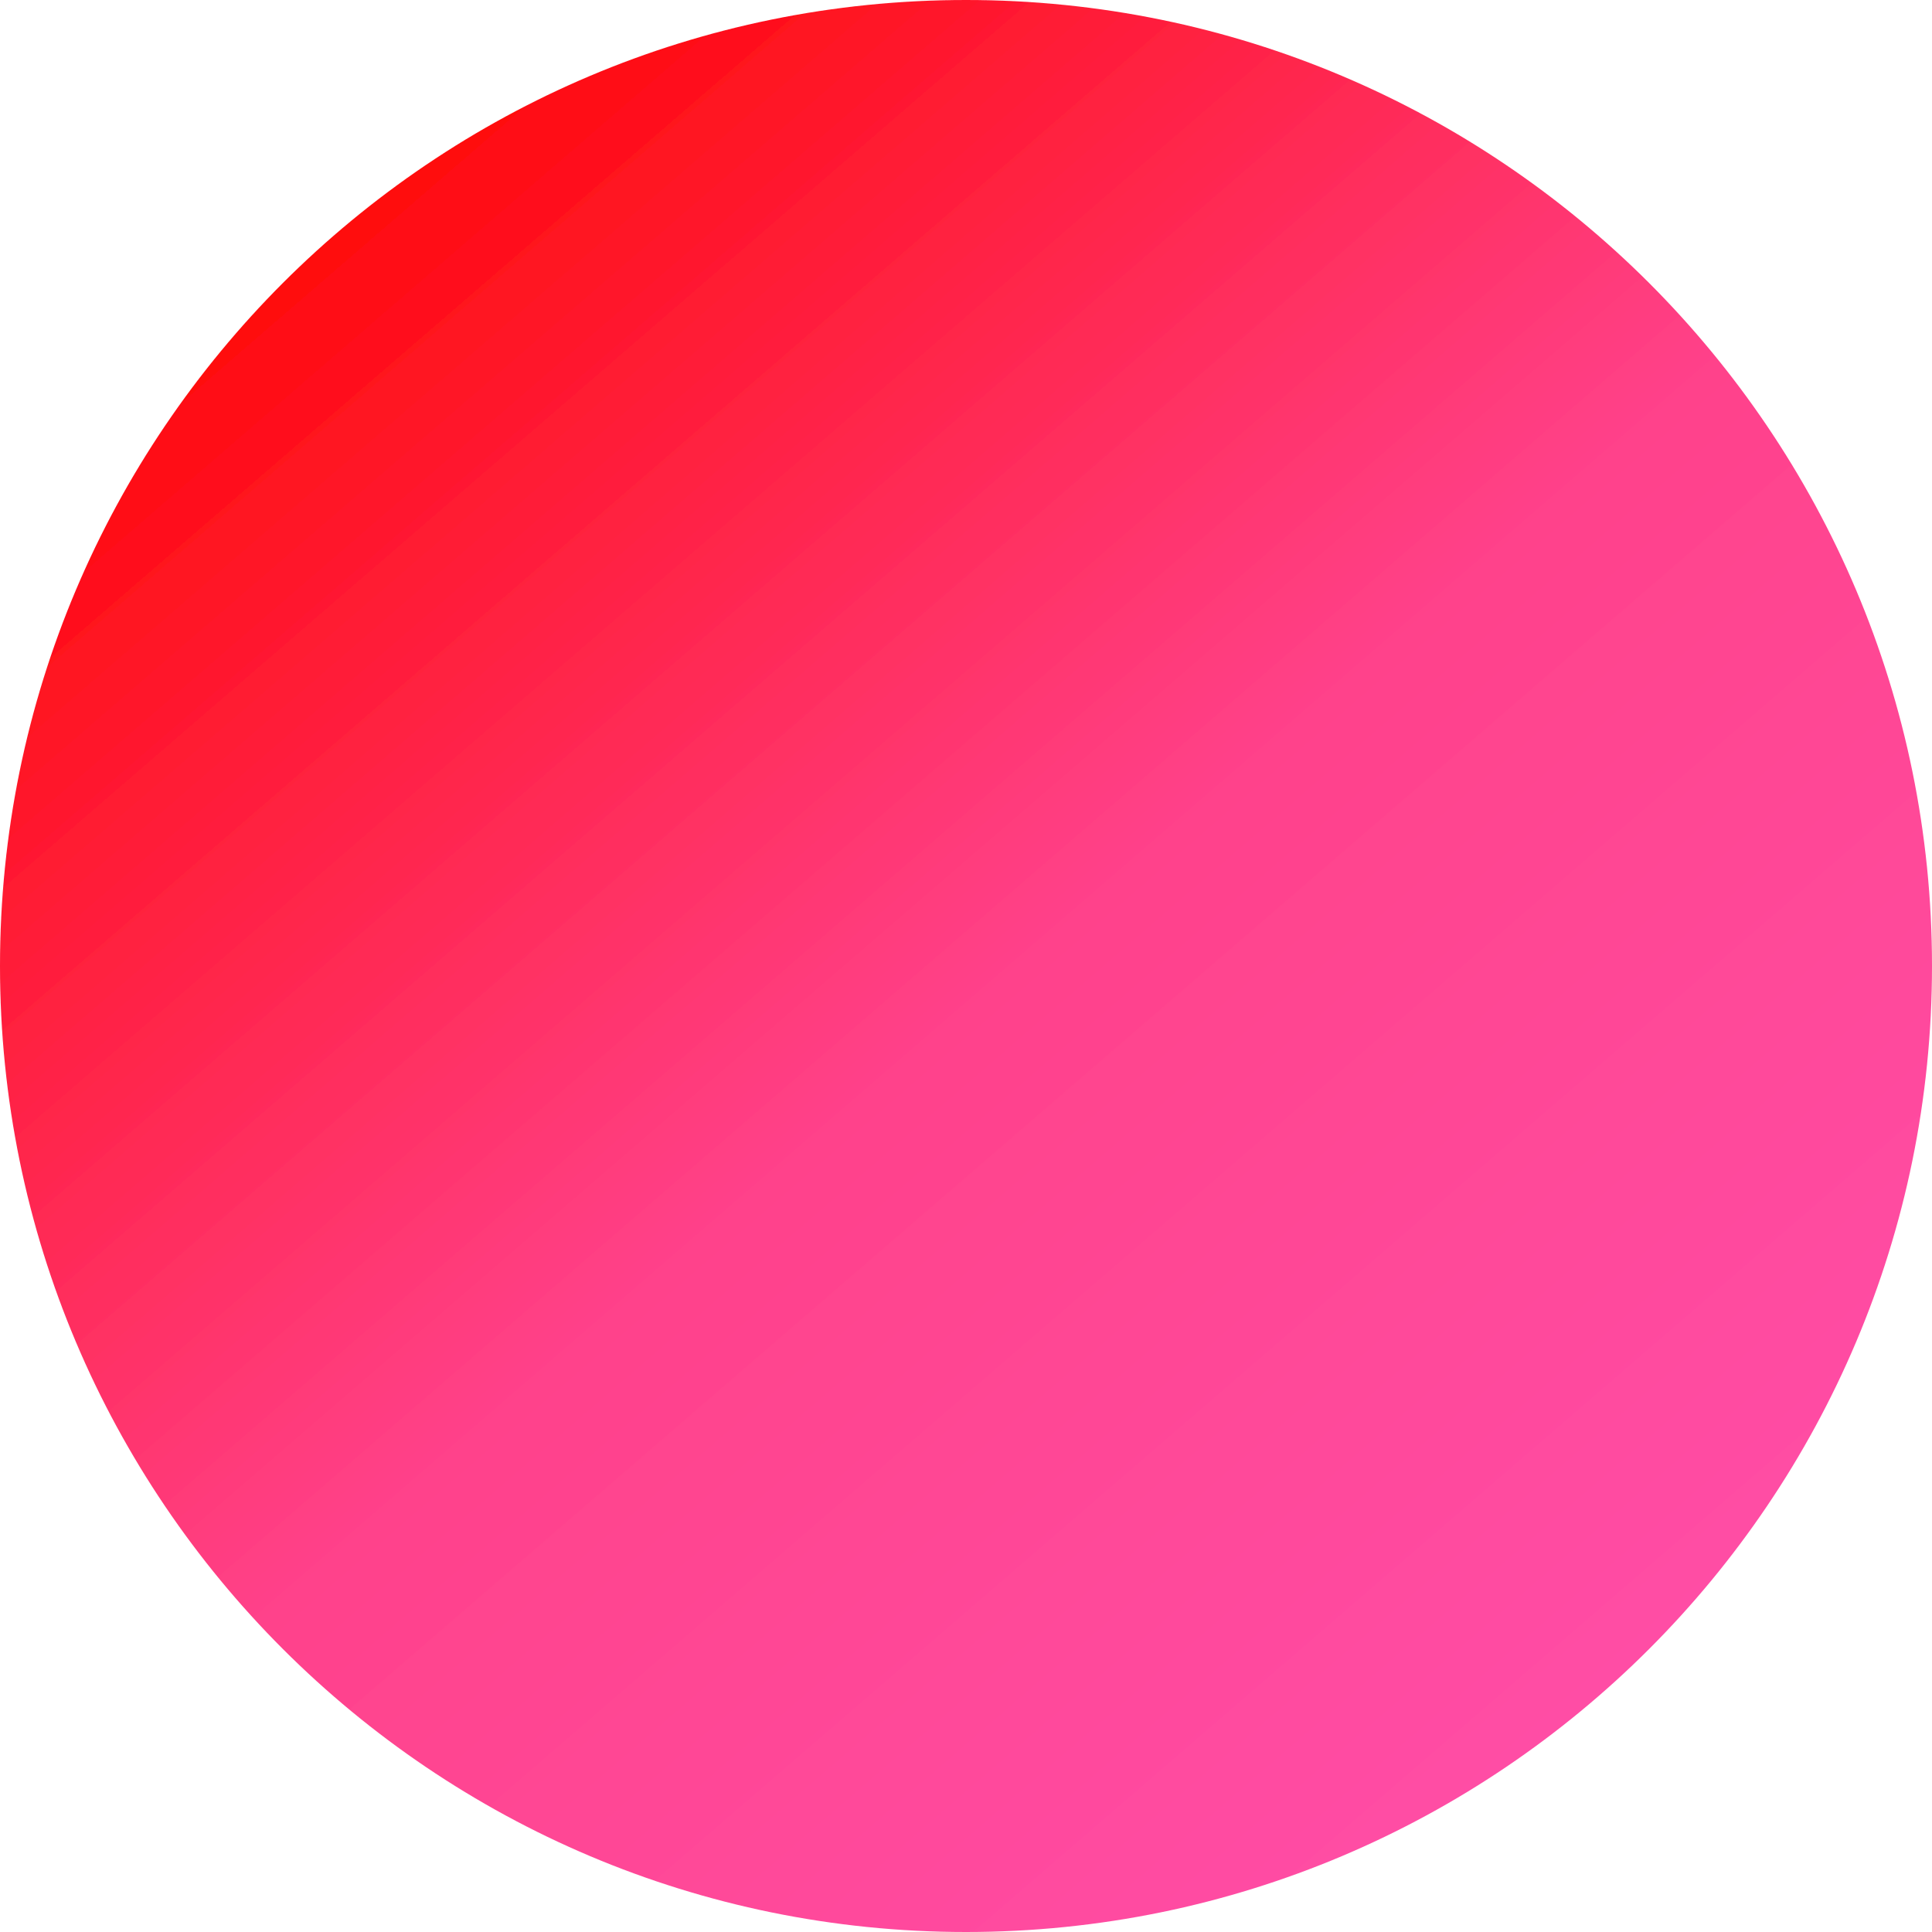
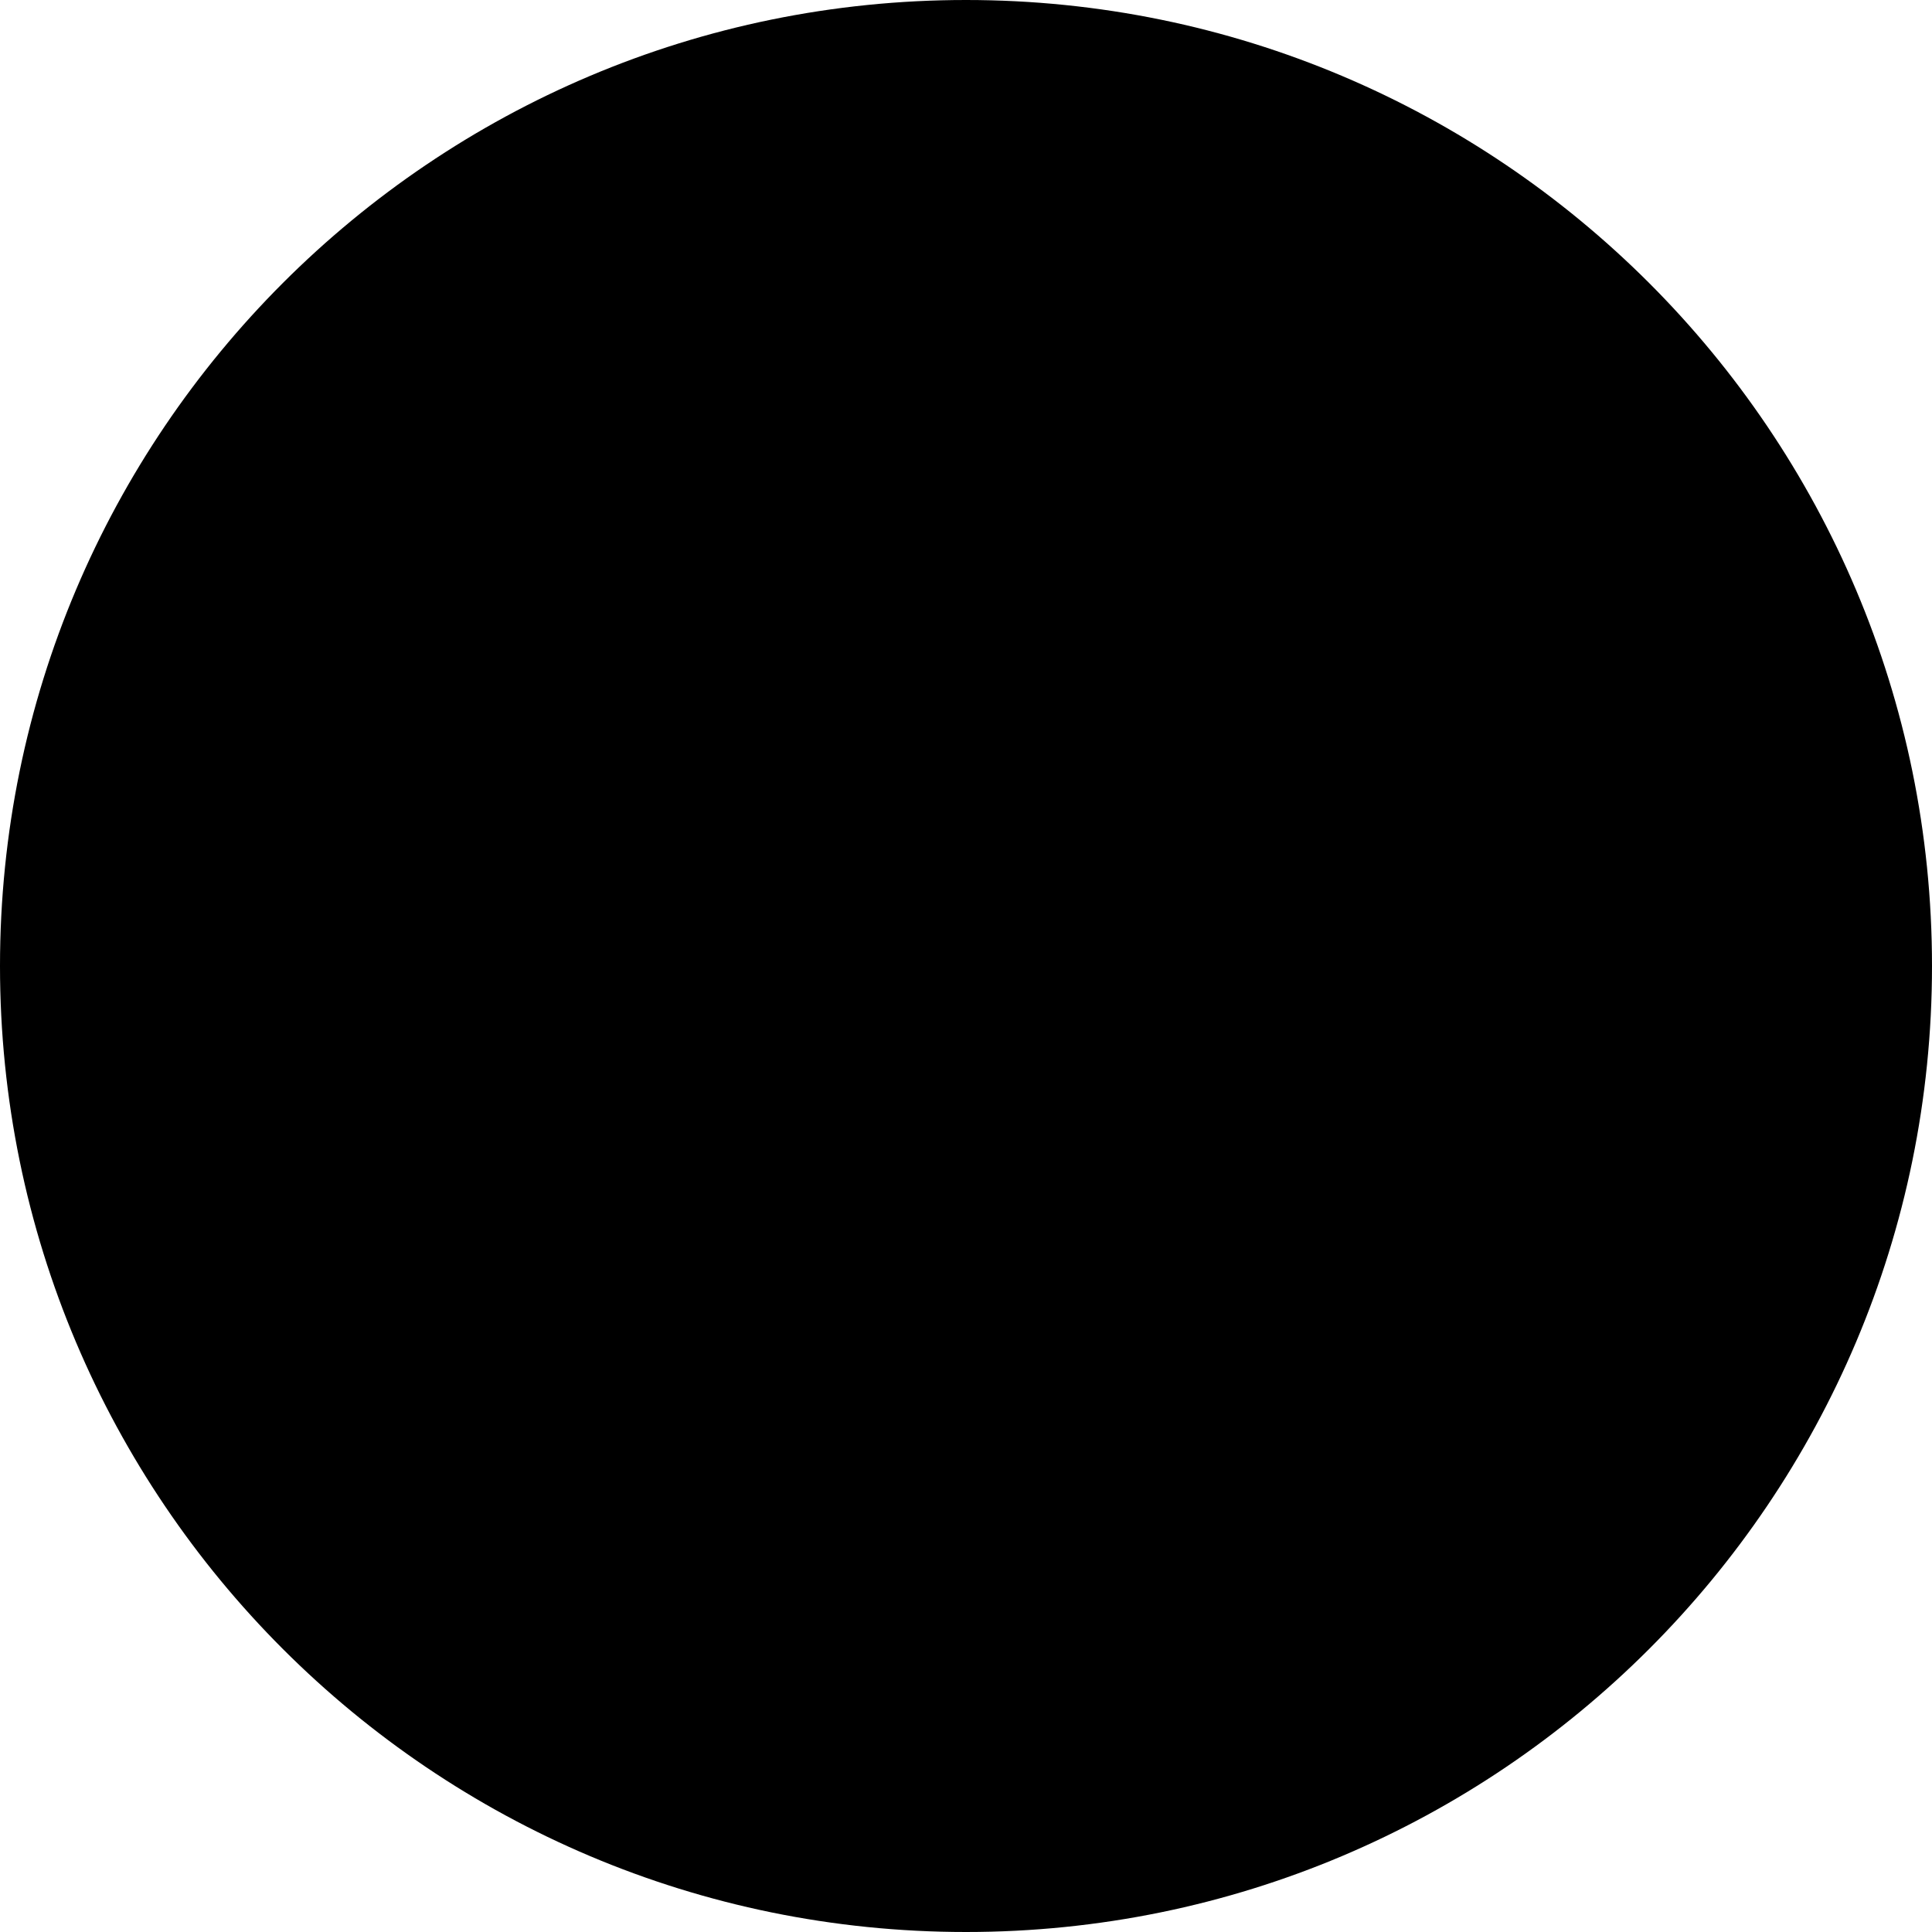
<svg xmlns="http://www.w3.org/2000/svg" width="969" height="969">
  <defs>
    <linearGradient id="a" x1="16.1%" x2="88.6%" y1="7.7%" y2="91.7%">
-       <stop offset="0%" stop-color="#FF0503" />
-       <stop offset="50.5%" stop-color="#FF428B" />
-       <stop offset="100%" stop-color="#FF4FA9" />
-       <stop offset="100%" stop-color="#FF4FA9" stop-opacity=".7" />
+       <stop offset="0%" stopcolor="#FF0503" />
+       <stop offset="50.5%" stopcolor="#FF428B" />
+       <stop offset="100%" stopcolor="#FF4FA9" />
+       <stop offset="100%" stopcolor="#FF4FA9" stop-opacity=".7" />
    </linearGradient>
    <filter id="b" width="100%" height="100%" x="0%" y="0%" filterUnits="objectBoundingBox">
      <feGaussianBlur in="SourceGraphic" />
    </filter>
  </defs>
  <circle cx="484.5" cy="484.5" r="484.5" fill="url(#a)" fill-rule="evenodd" filter="url(#b)" />
</svg>
